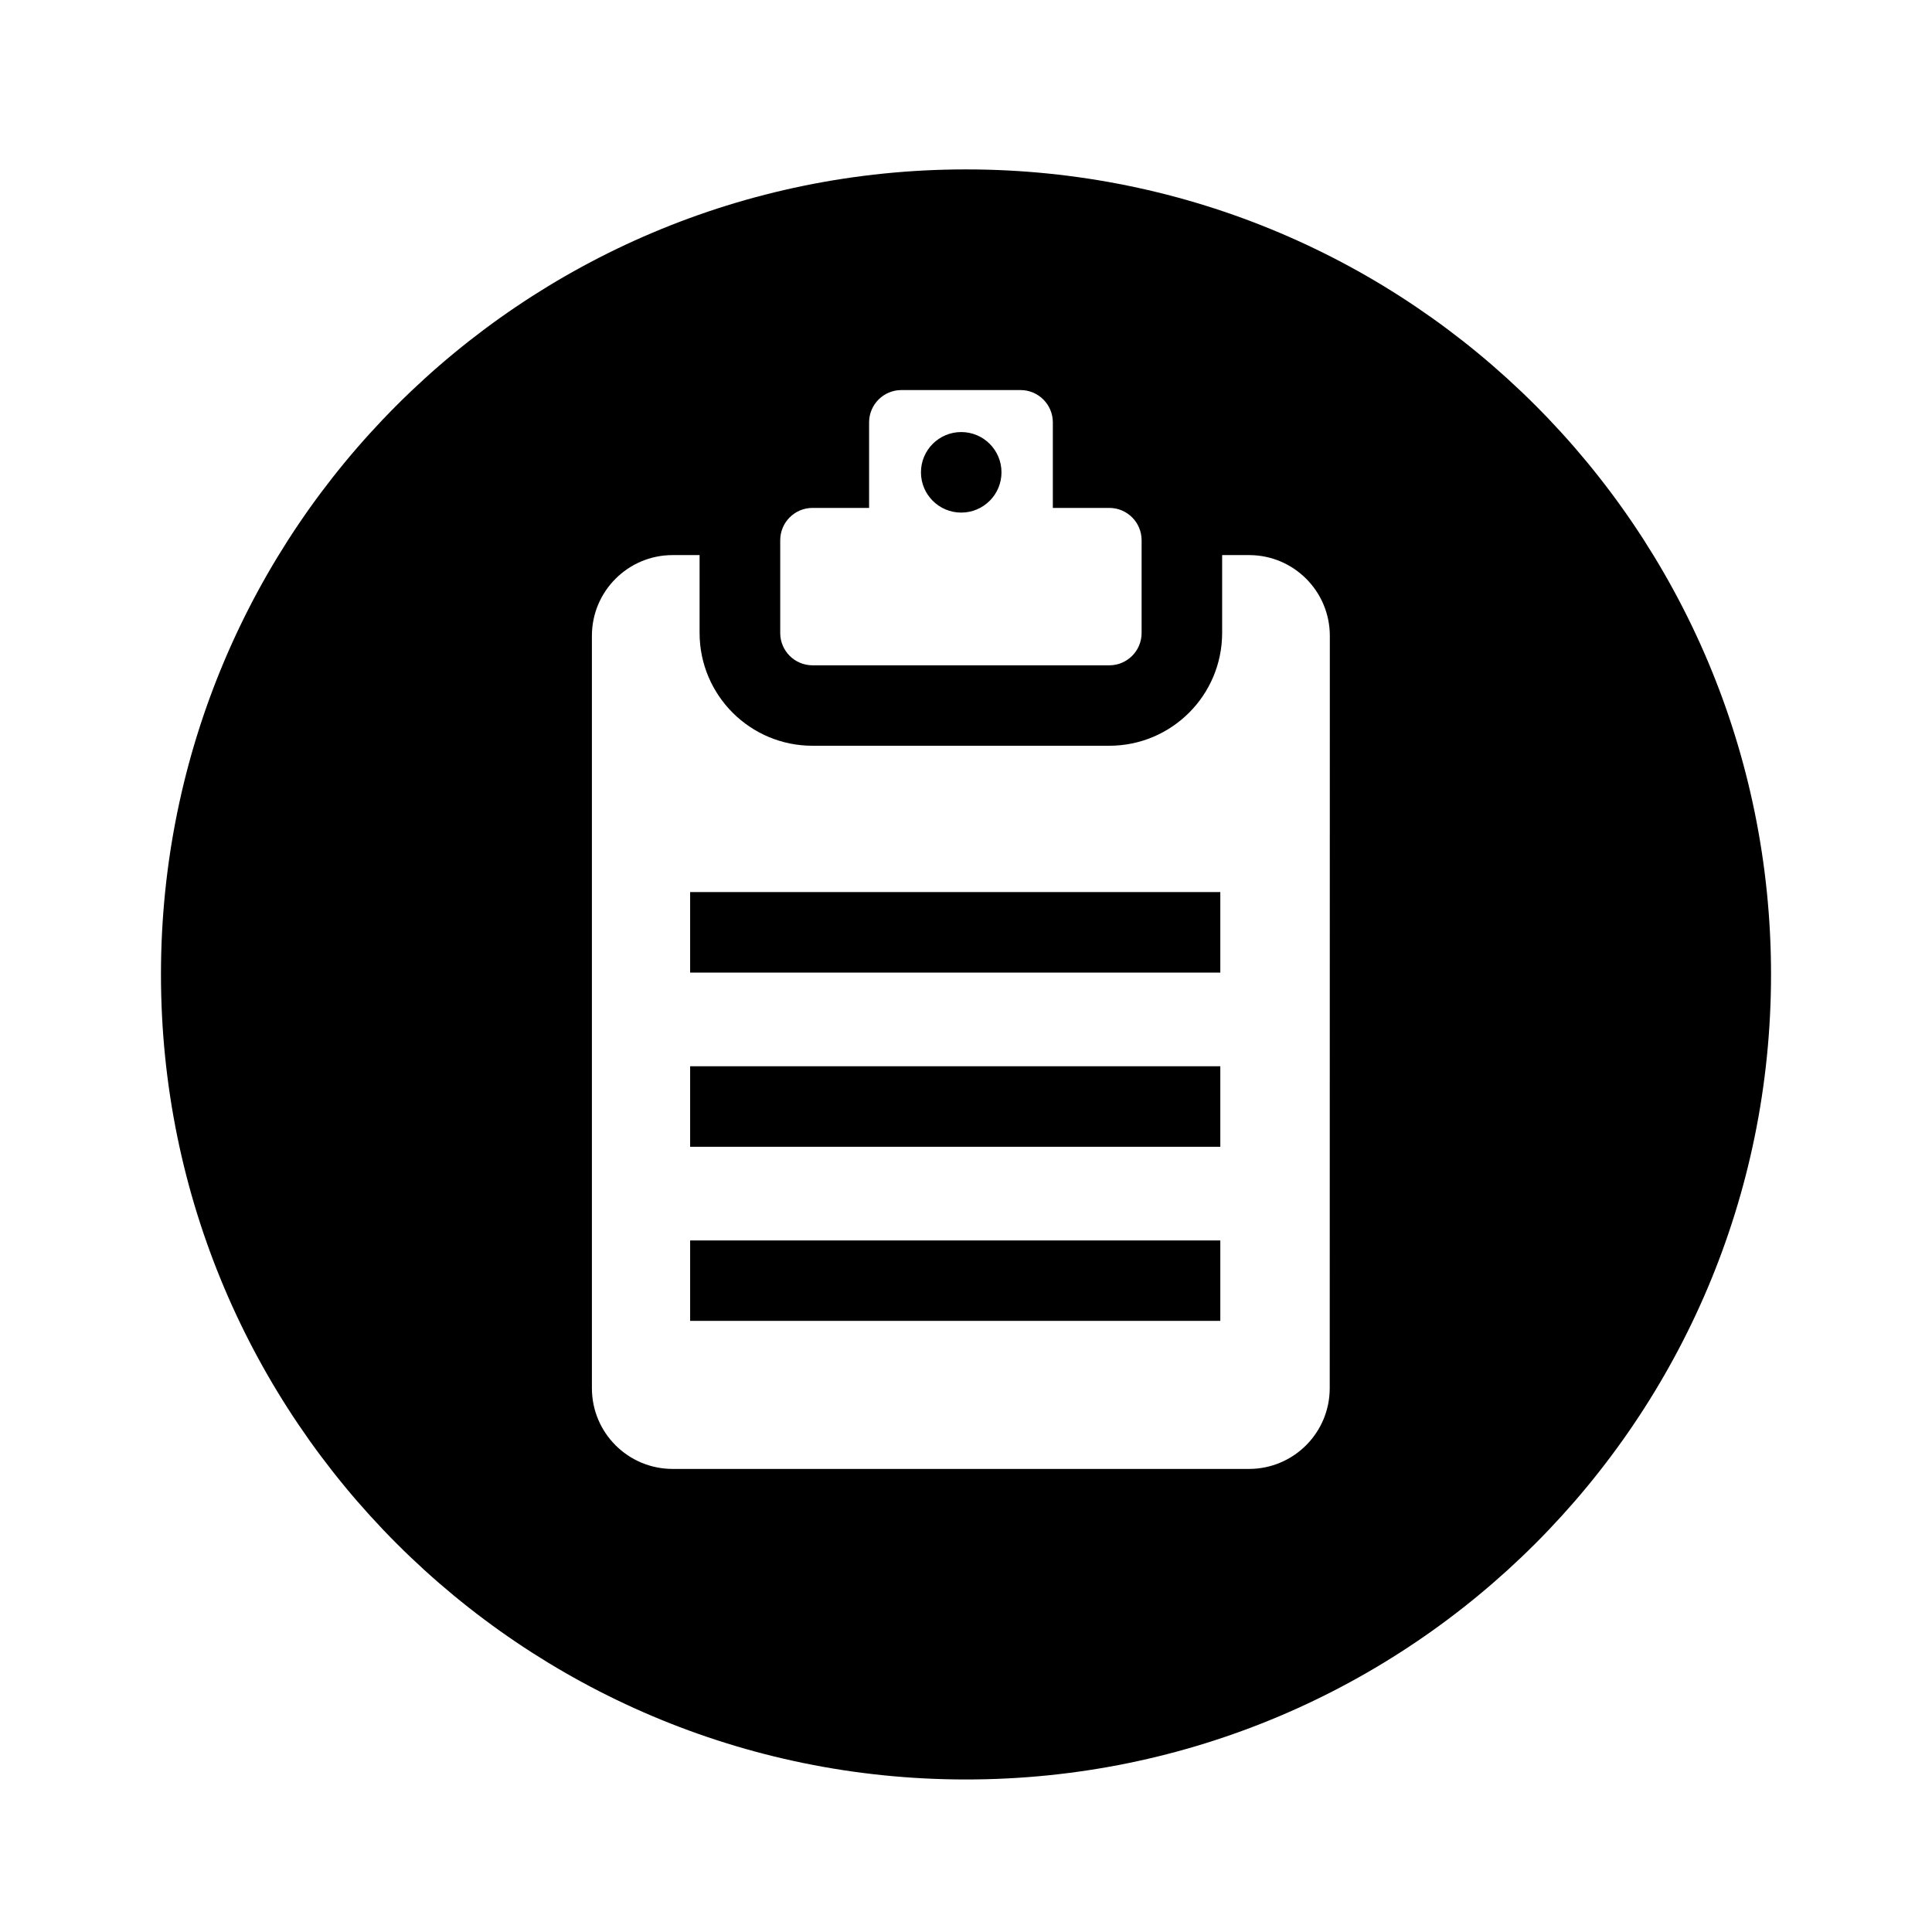
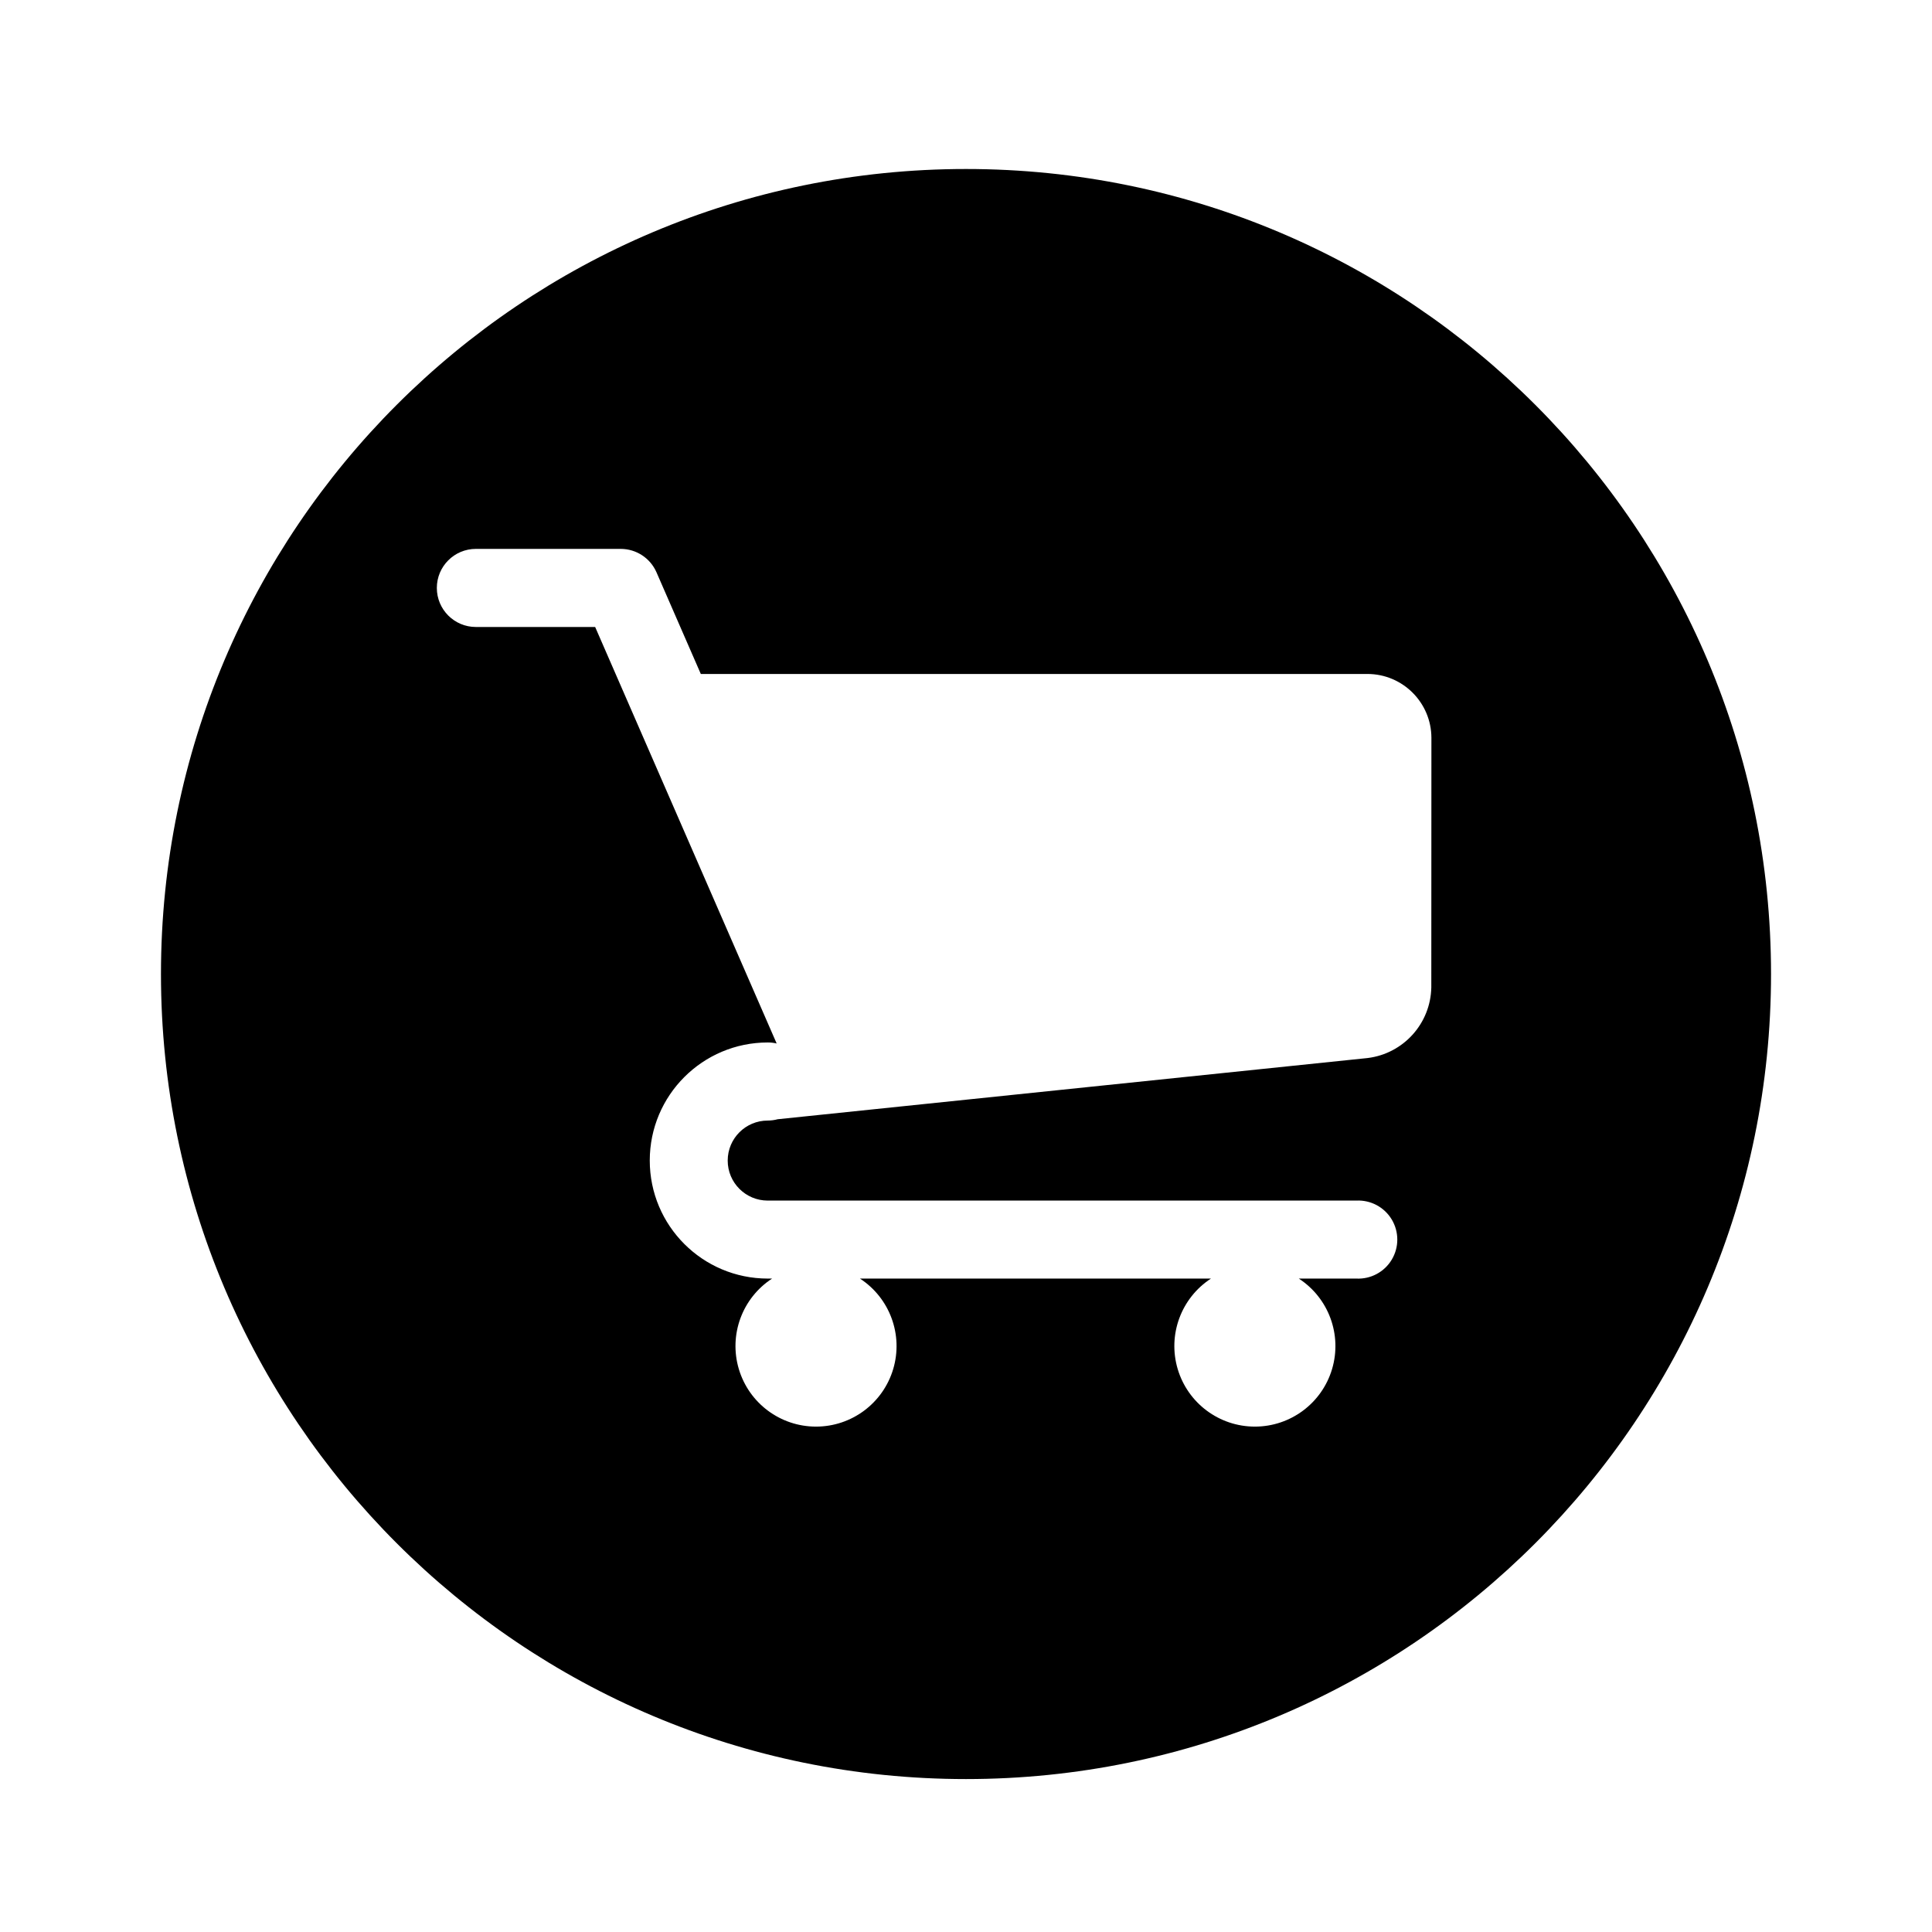
<svg xmlns="http://www.w3.org/2000/svg" fill="#000000" width="800px" height="800px" viewBox="-1 0 19 19" class="cf-icon-svg">
-   <path d="M16.417 9.583A7.917 7.917 0 1 1 8.5 1.666a7.917 7.917 0 0 1 7.917 7.917zm-4.339-3.332a.794.794 0 0 0-.791-.792h-.268v.767A1.11 1.11 0 0 1 9.91 7.334H6.99a1.11 1.11 0 0 1-1.11-1.108v-.767h-.267a.794.794 0 0 0-.792.792v7.403a.794.794 0 0 0 .792.792h5.673a.794.794 0 0 0 .791-.792zm-1.077 2.522H5.787v.792h5.214zm0 1.713H5.787v.792h5.214zm0 1.713H5.787v.791h5.214zM6.673 6.226a.318.318 0 0 0 .317.317h2.92a.318.318 0 0 0 .317-.317v-.914a.318.318 0 0 0-.316-.317h-.557v-.843a.318.318 0 0 0-.317-.316H7.864a.318.318 0 0 0-.317.316v.843H6.99a.318.318 0 0 0-.317.317zm1.384-1.581a.396.396 0 1 1 .396.396.396.396 0 0 1-.396-.396z" />
+   <path d="M16.417 9.579A7.917 7.917 0 1 1 8.5 1.662a7.917 7.917 0 0 1 7.917 7.917zm-3.34-2.323a.63.63 0 0 0-.628-.628H5.892l-.436-1a.384.384 0 0 0-.351-.23H3.68a.384.384 0 1 0 0 .768h1.173l1.785 4.096a.37.37 0 0 0-.087-.01 1.161 1.161 0 1 0 0 2.322h.042a.792.792 0 1 0 .864 0h3.452a.792.792 0 1 0 .864 0h.565a.384.384 0 1 0 0-.767H6.55a.393.393 0 0 1 0-.787.38.38 0 0 0 .098-.013l5.803-.602a.714.714 0 0 0 .625-.694z" />
</svg>
